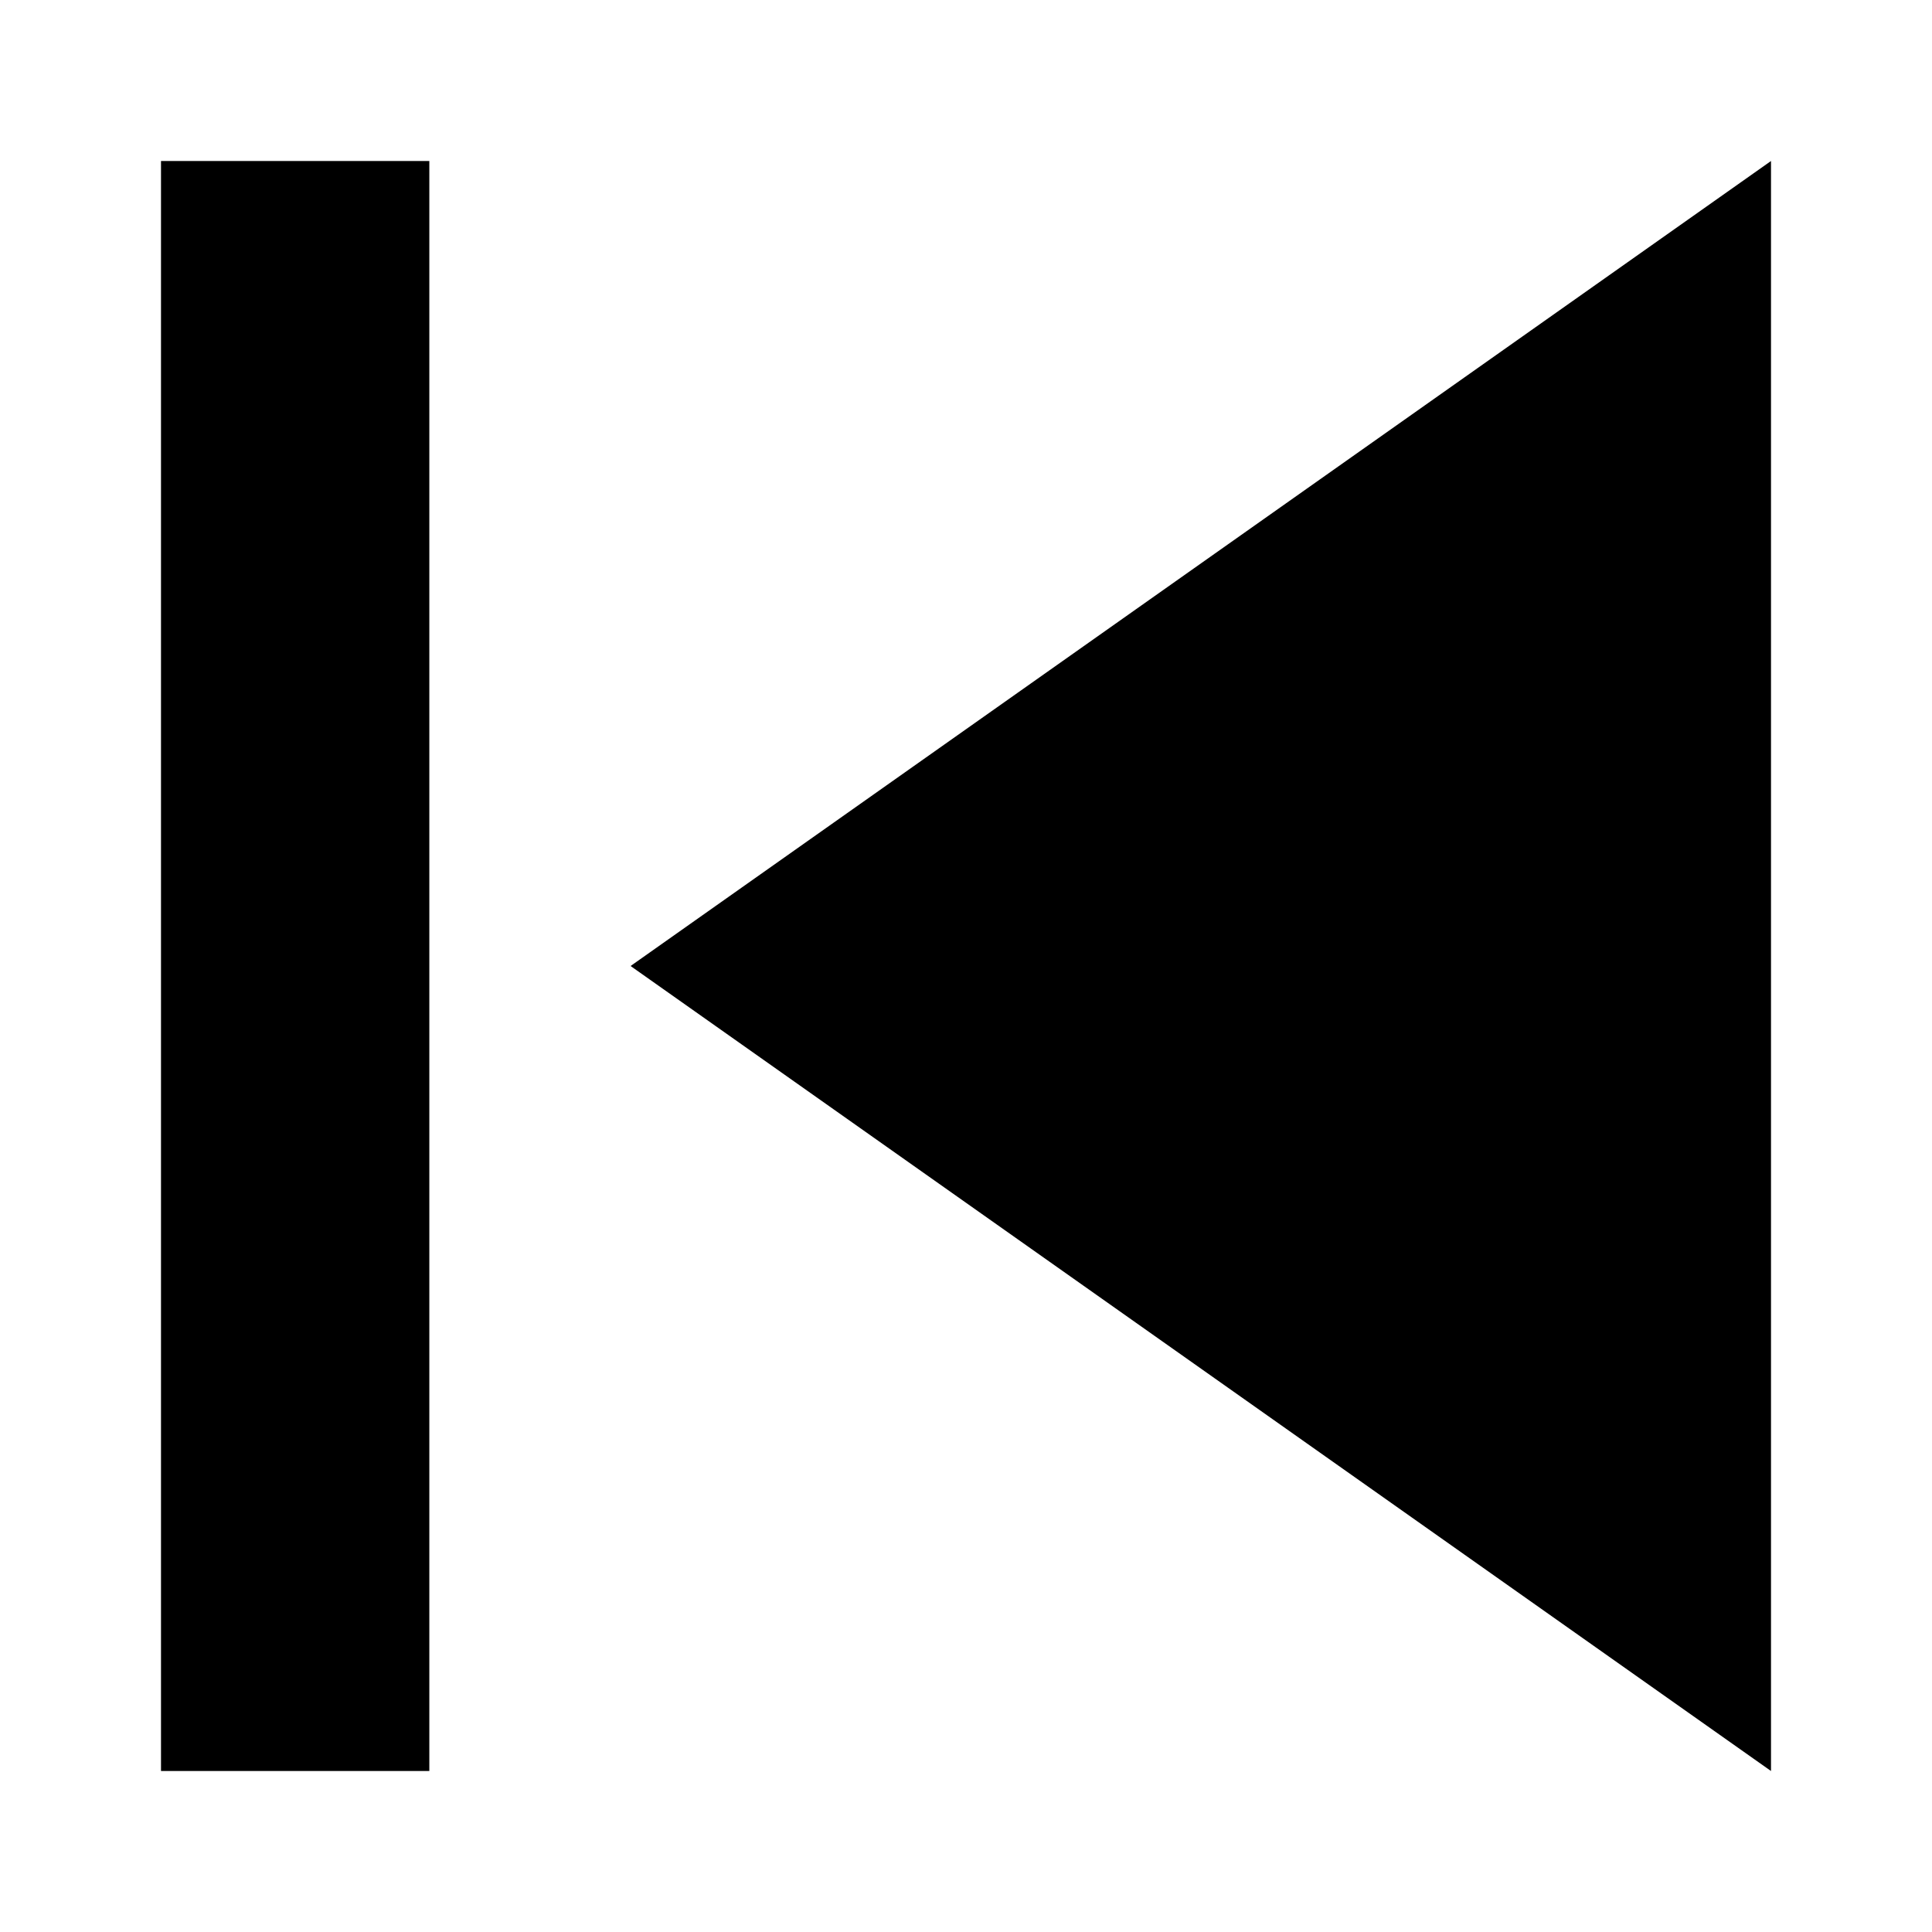
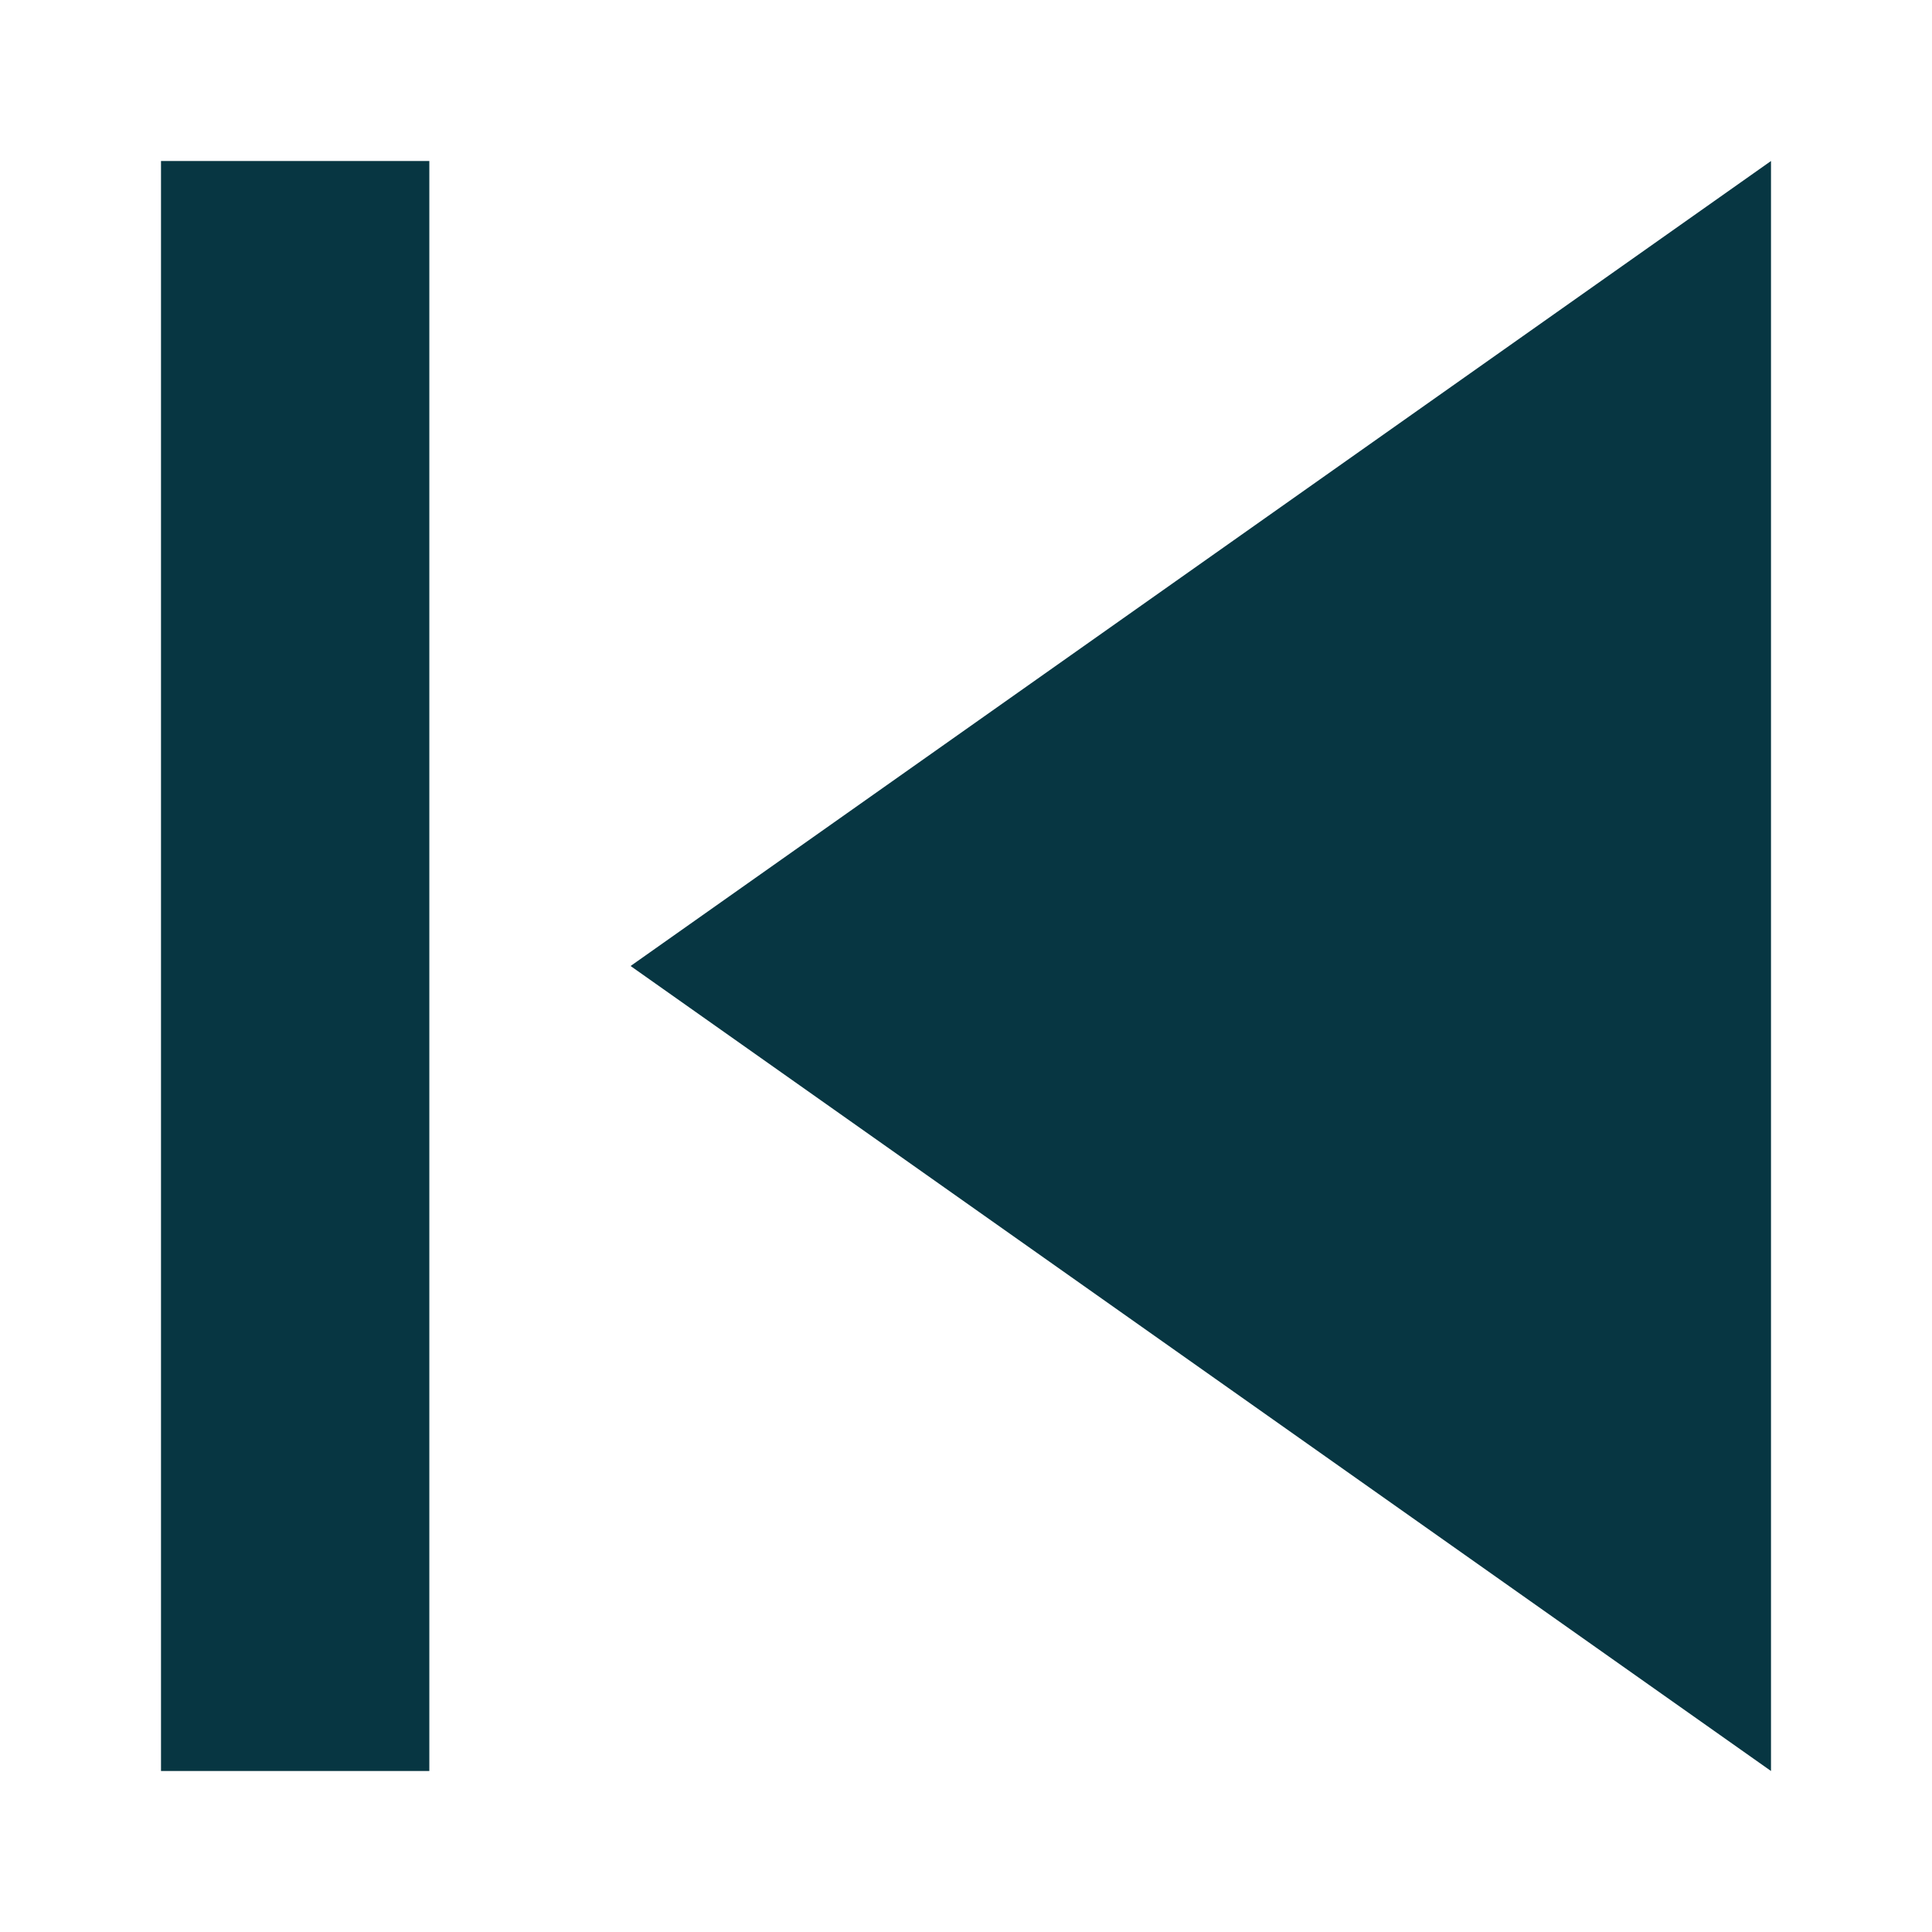
<svg xmlns="http://www.w3.org/2000/svg" width="240" height="240" viewBox="0 0 240 240" version="1.1" id="svg4">
  <defs id="defs8" />
-   <path d="M 20,20 H 53.333 V 220 H 20 Z M 78.333,120 220,220 V 20 Z" id="path2" style="fill:#000000;fill-opacity:1;stroke-width:8.333" />
+   <path d="M 20,20 H 53.333 V 220 H 20 Z M 78.333,120 220,220 V 20 Z" id="path2" style="fill:#073642;fill-opacity:1;stroke-width:8.333" />
</svg>
